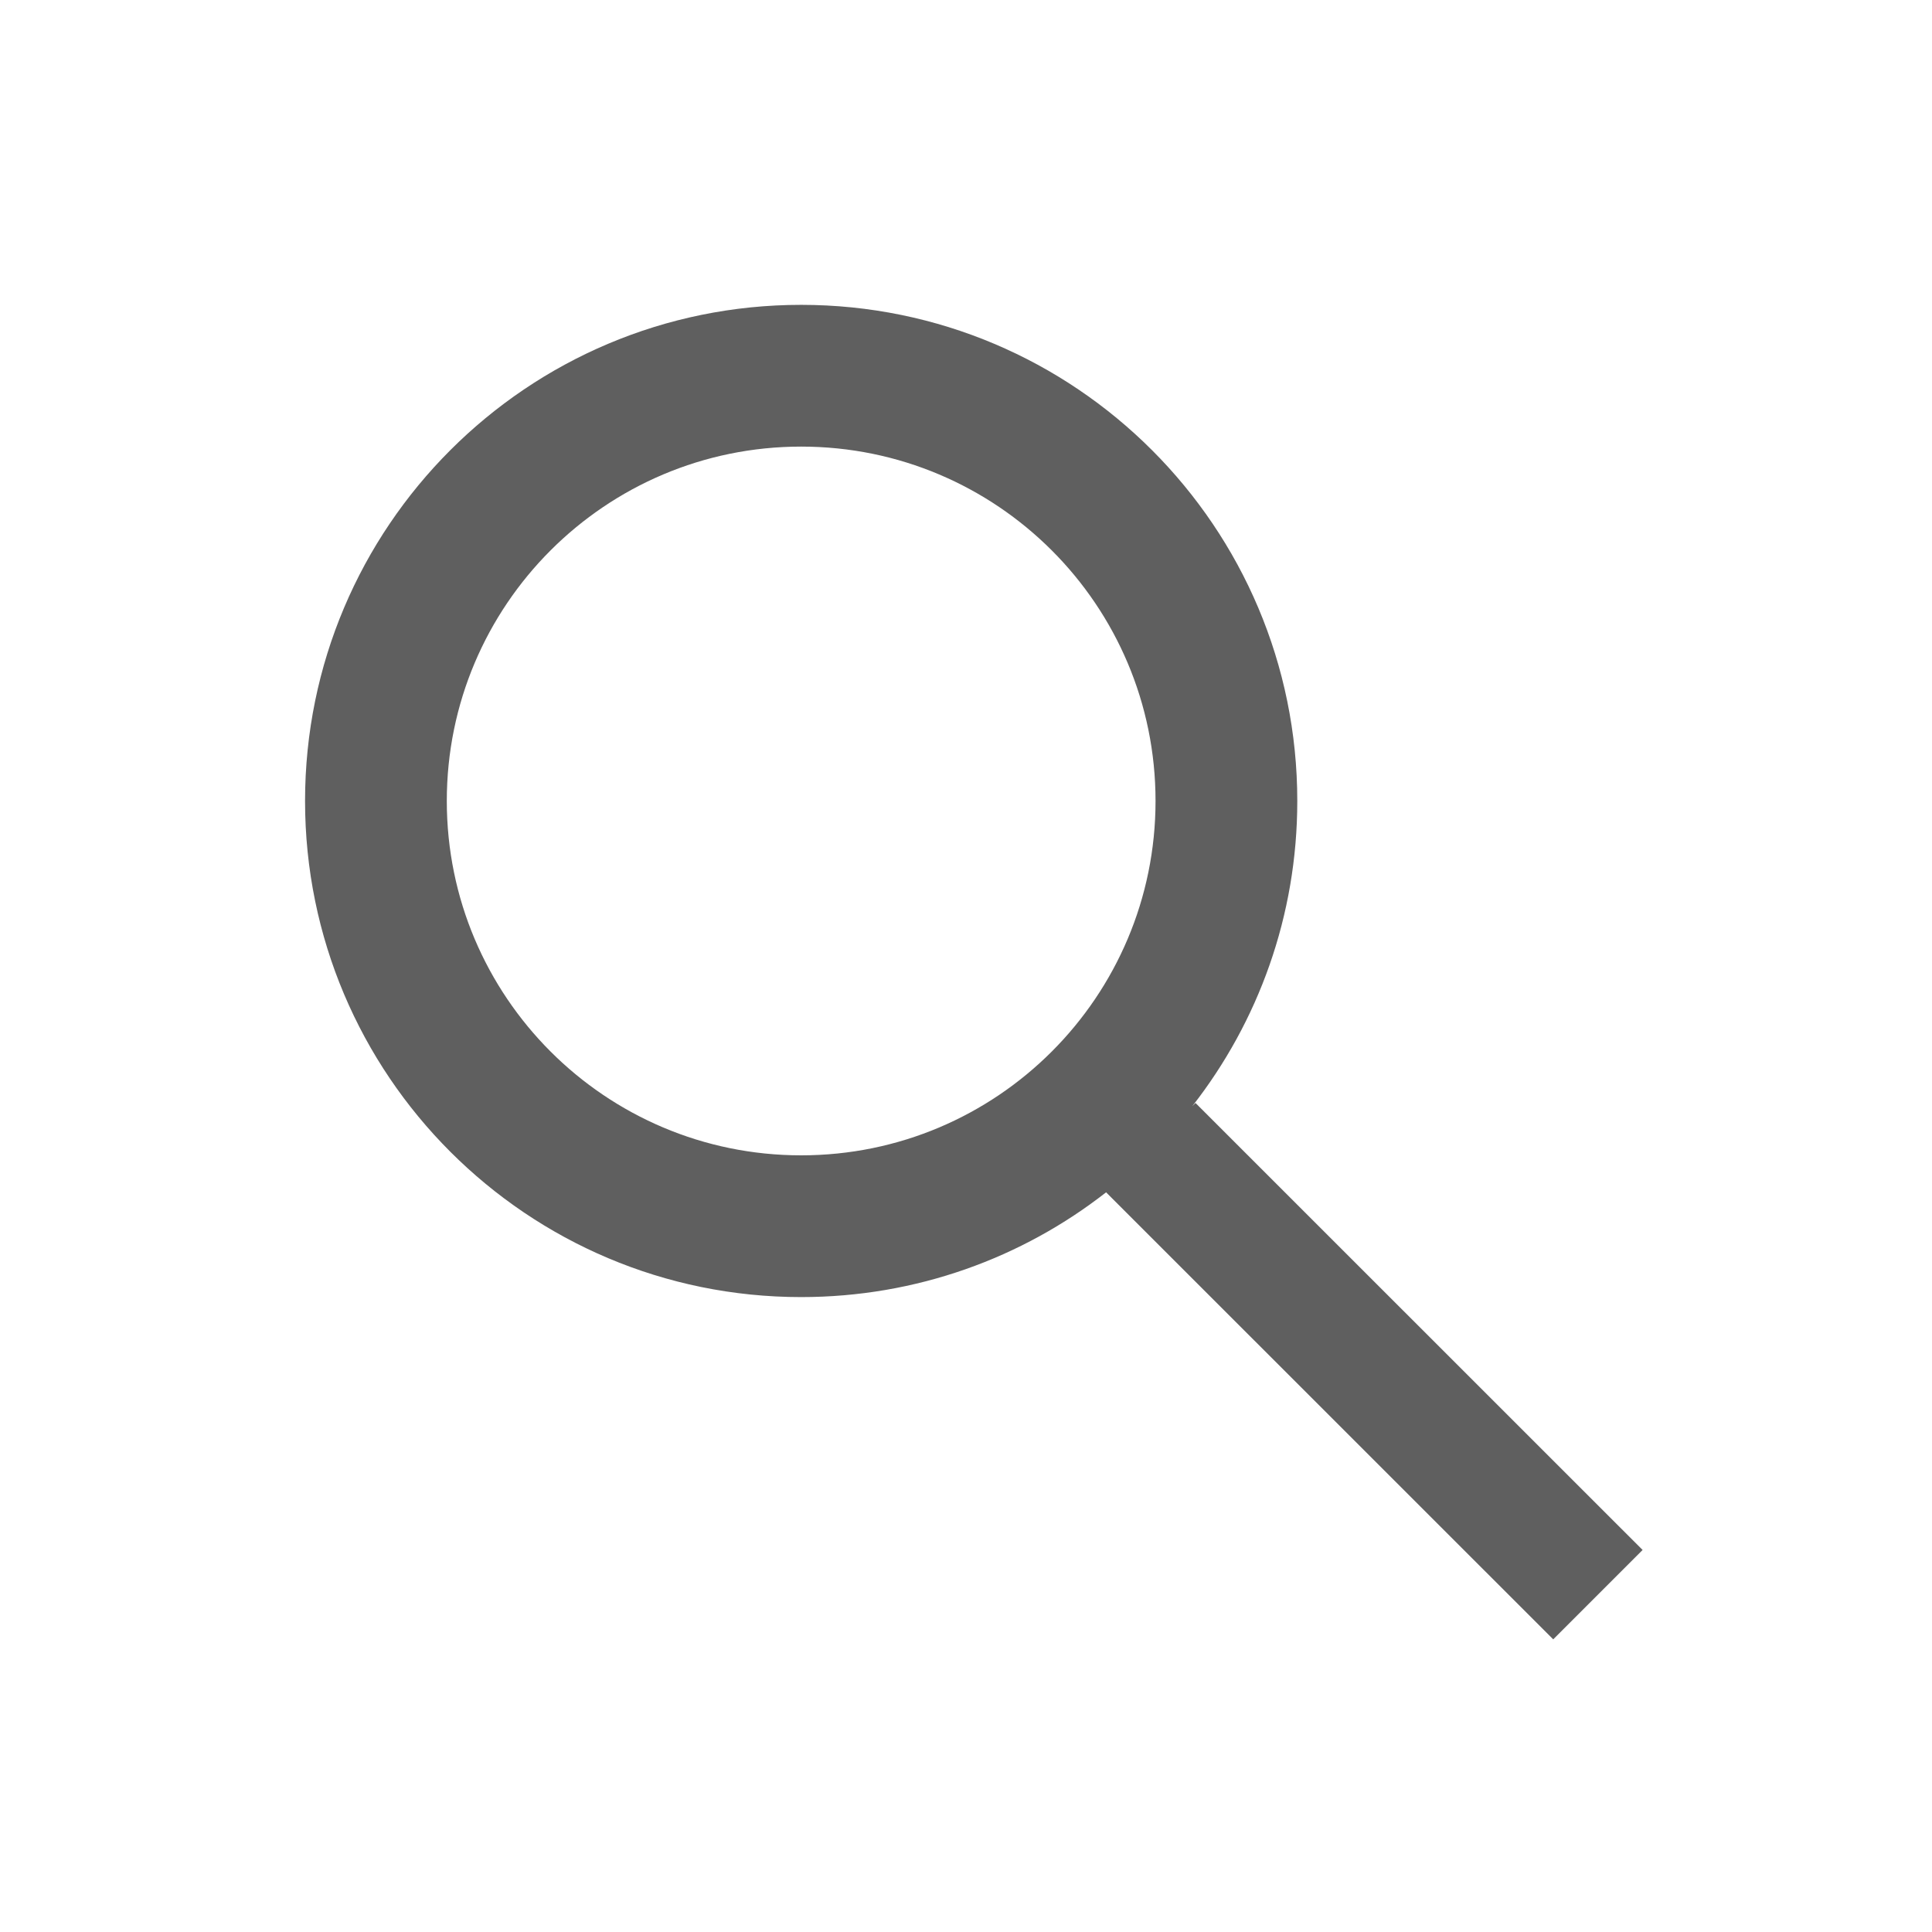
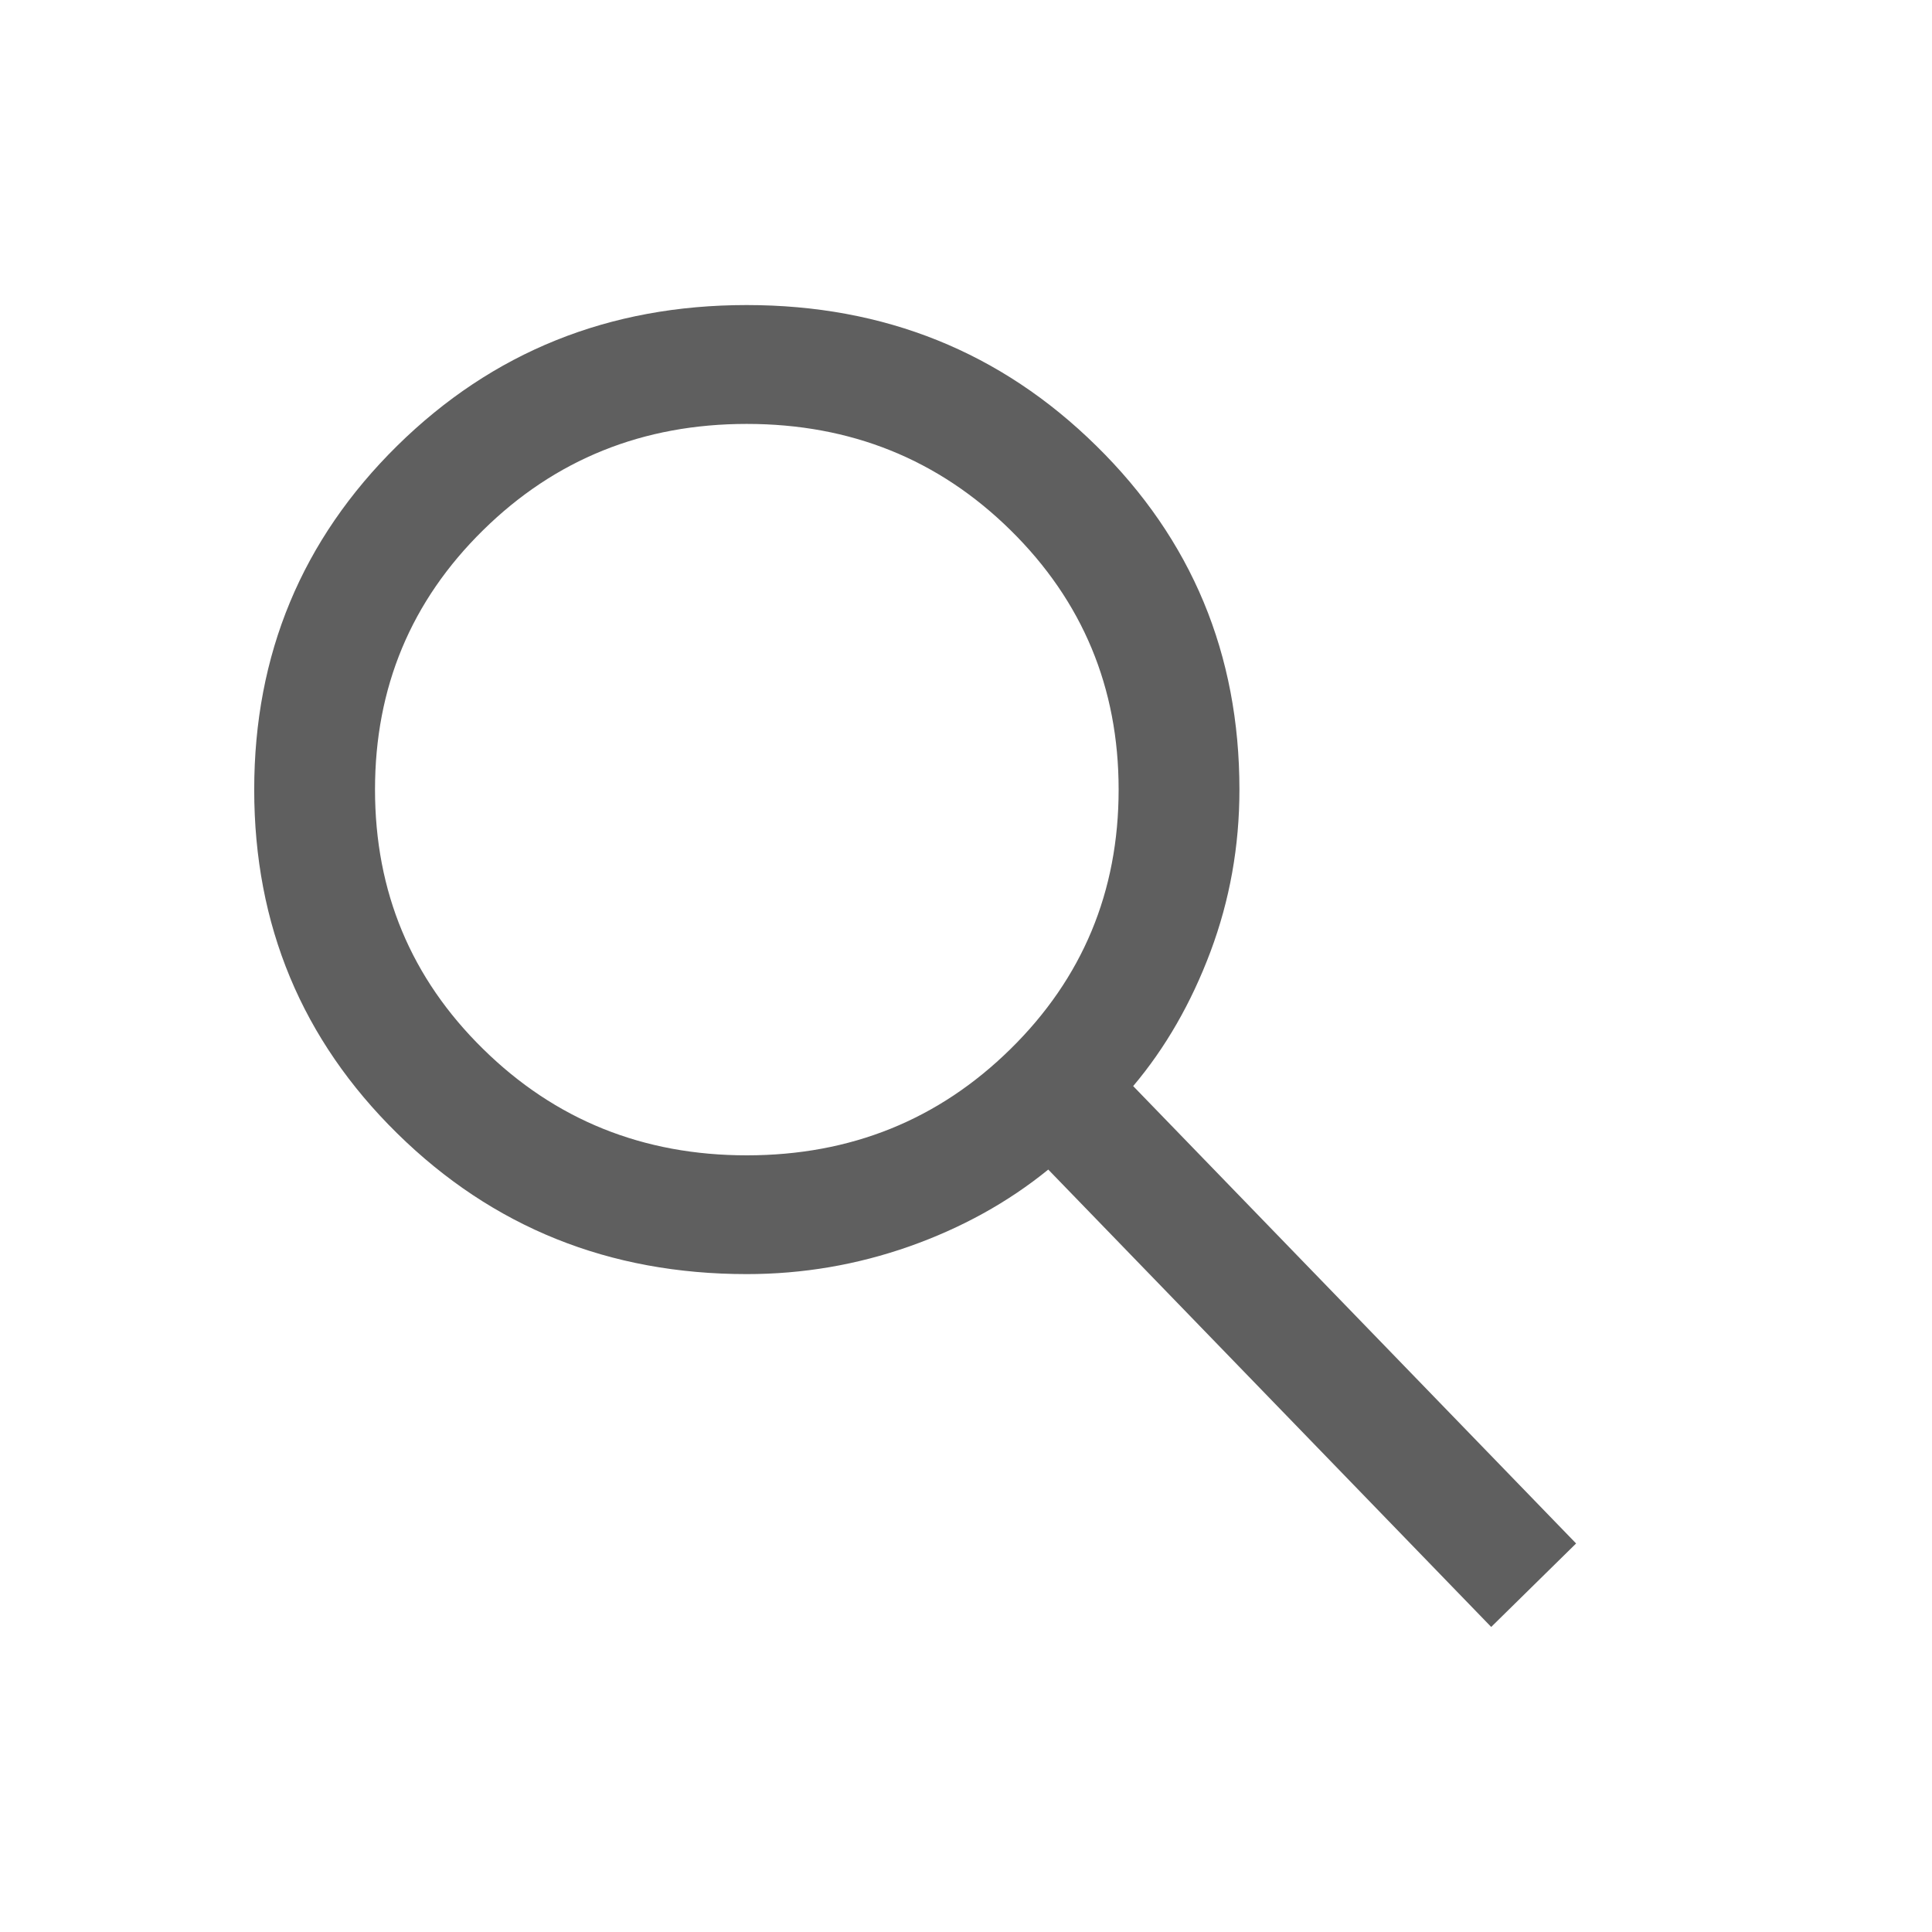
<svg xmlns="http://www.w3.org/2000/svg" width="19" height="19" viewBox="0 0 19 19" fill="none">
-   <path fill-rule="evenodd" clip-rule="evenodd" d="M10.88 11.724C10.053 12.371 9.011 12.756 7.879 12.756C5.184 12.756 3 10.572 3 7.877C3 5.182 5.184 2.998 7.879 2.998C10.574 2.998 12.758 5.182 12.758 7.877C12.758 9.009 12.373 10.05 11.726 10.878L11.757 10.847L16.154 15.243L15.275 16.122L10.878 11.726L10.88 11.724ZM11.364 7.877C11.364 9.802 9.804 11.362 7.879 11.362C5.954 11.362 4.394 9.802 4.394 7.877C4.394 5.952 5.954 4.392 7.879 4.392C9.804 4.392 11.364 5.952 11.364 7.877Z" fill="#5F5F5F" />
+   <mask id="mask0_246_262" style="mask-type:alpha" maskUnits="userSpaceOnUse" x="0" y="0" width="19" height="19">
+     <rect width="19" height="19" fill="#5F5F5F" />
+   </mask>
+   <g mask="url(#mask0_246_262)">
+     <path d="M14.665 16L10.309 11.502C9.913 11.824 9.457 12.076 8.942 12.258C8.427 12.439 7.895 12.53 7.344 12.53C5.99 12.53 4.845 12.069 3.907 11.147C2.969 10.225 2.5 9.098 2.5 7.766C2.5 6.435 2.969 5.308 3.906 4.384C4.844 3.461 5.989 3 7.343 3C8.697 3 9.843 3.461 10.781 4.384C11.72 5.306 12.189 6.433 12.189 7.765C12.189 8.322 12.094 8.853 11.904 9.36C11.714 9.866 11.46 10.307 11.144 10.681L15.5 15.179L14.665 16ZM7.344 11.362C8.365 11.362 9.23 11.013 9.938 10.316C10.646 9.62 11.001 8.769 11.001 7.765C11.001 6.761 10.646 5.911 9.938 5.214C9.23 4.517 8.365 4.169 7.344 4.169C6.324 4.169 5.459 4.517 4.751 5.214C4.042 5.911 3.688 6.761 3.688 7.765C3.688 8.769 4.042 9.62 4.751 10.316C5.459 11.013 6.324 11.362 7.344 11.362Z" fill="#5F5F5F" />
+   </g>
</svg>
